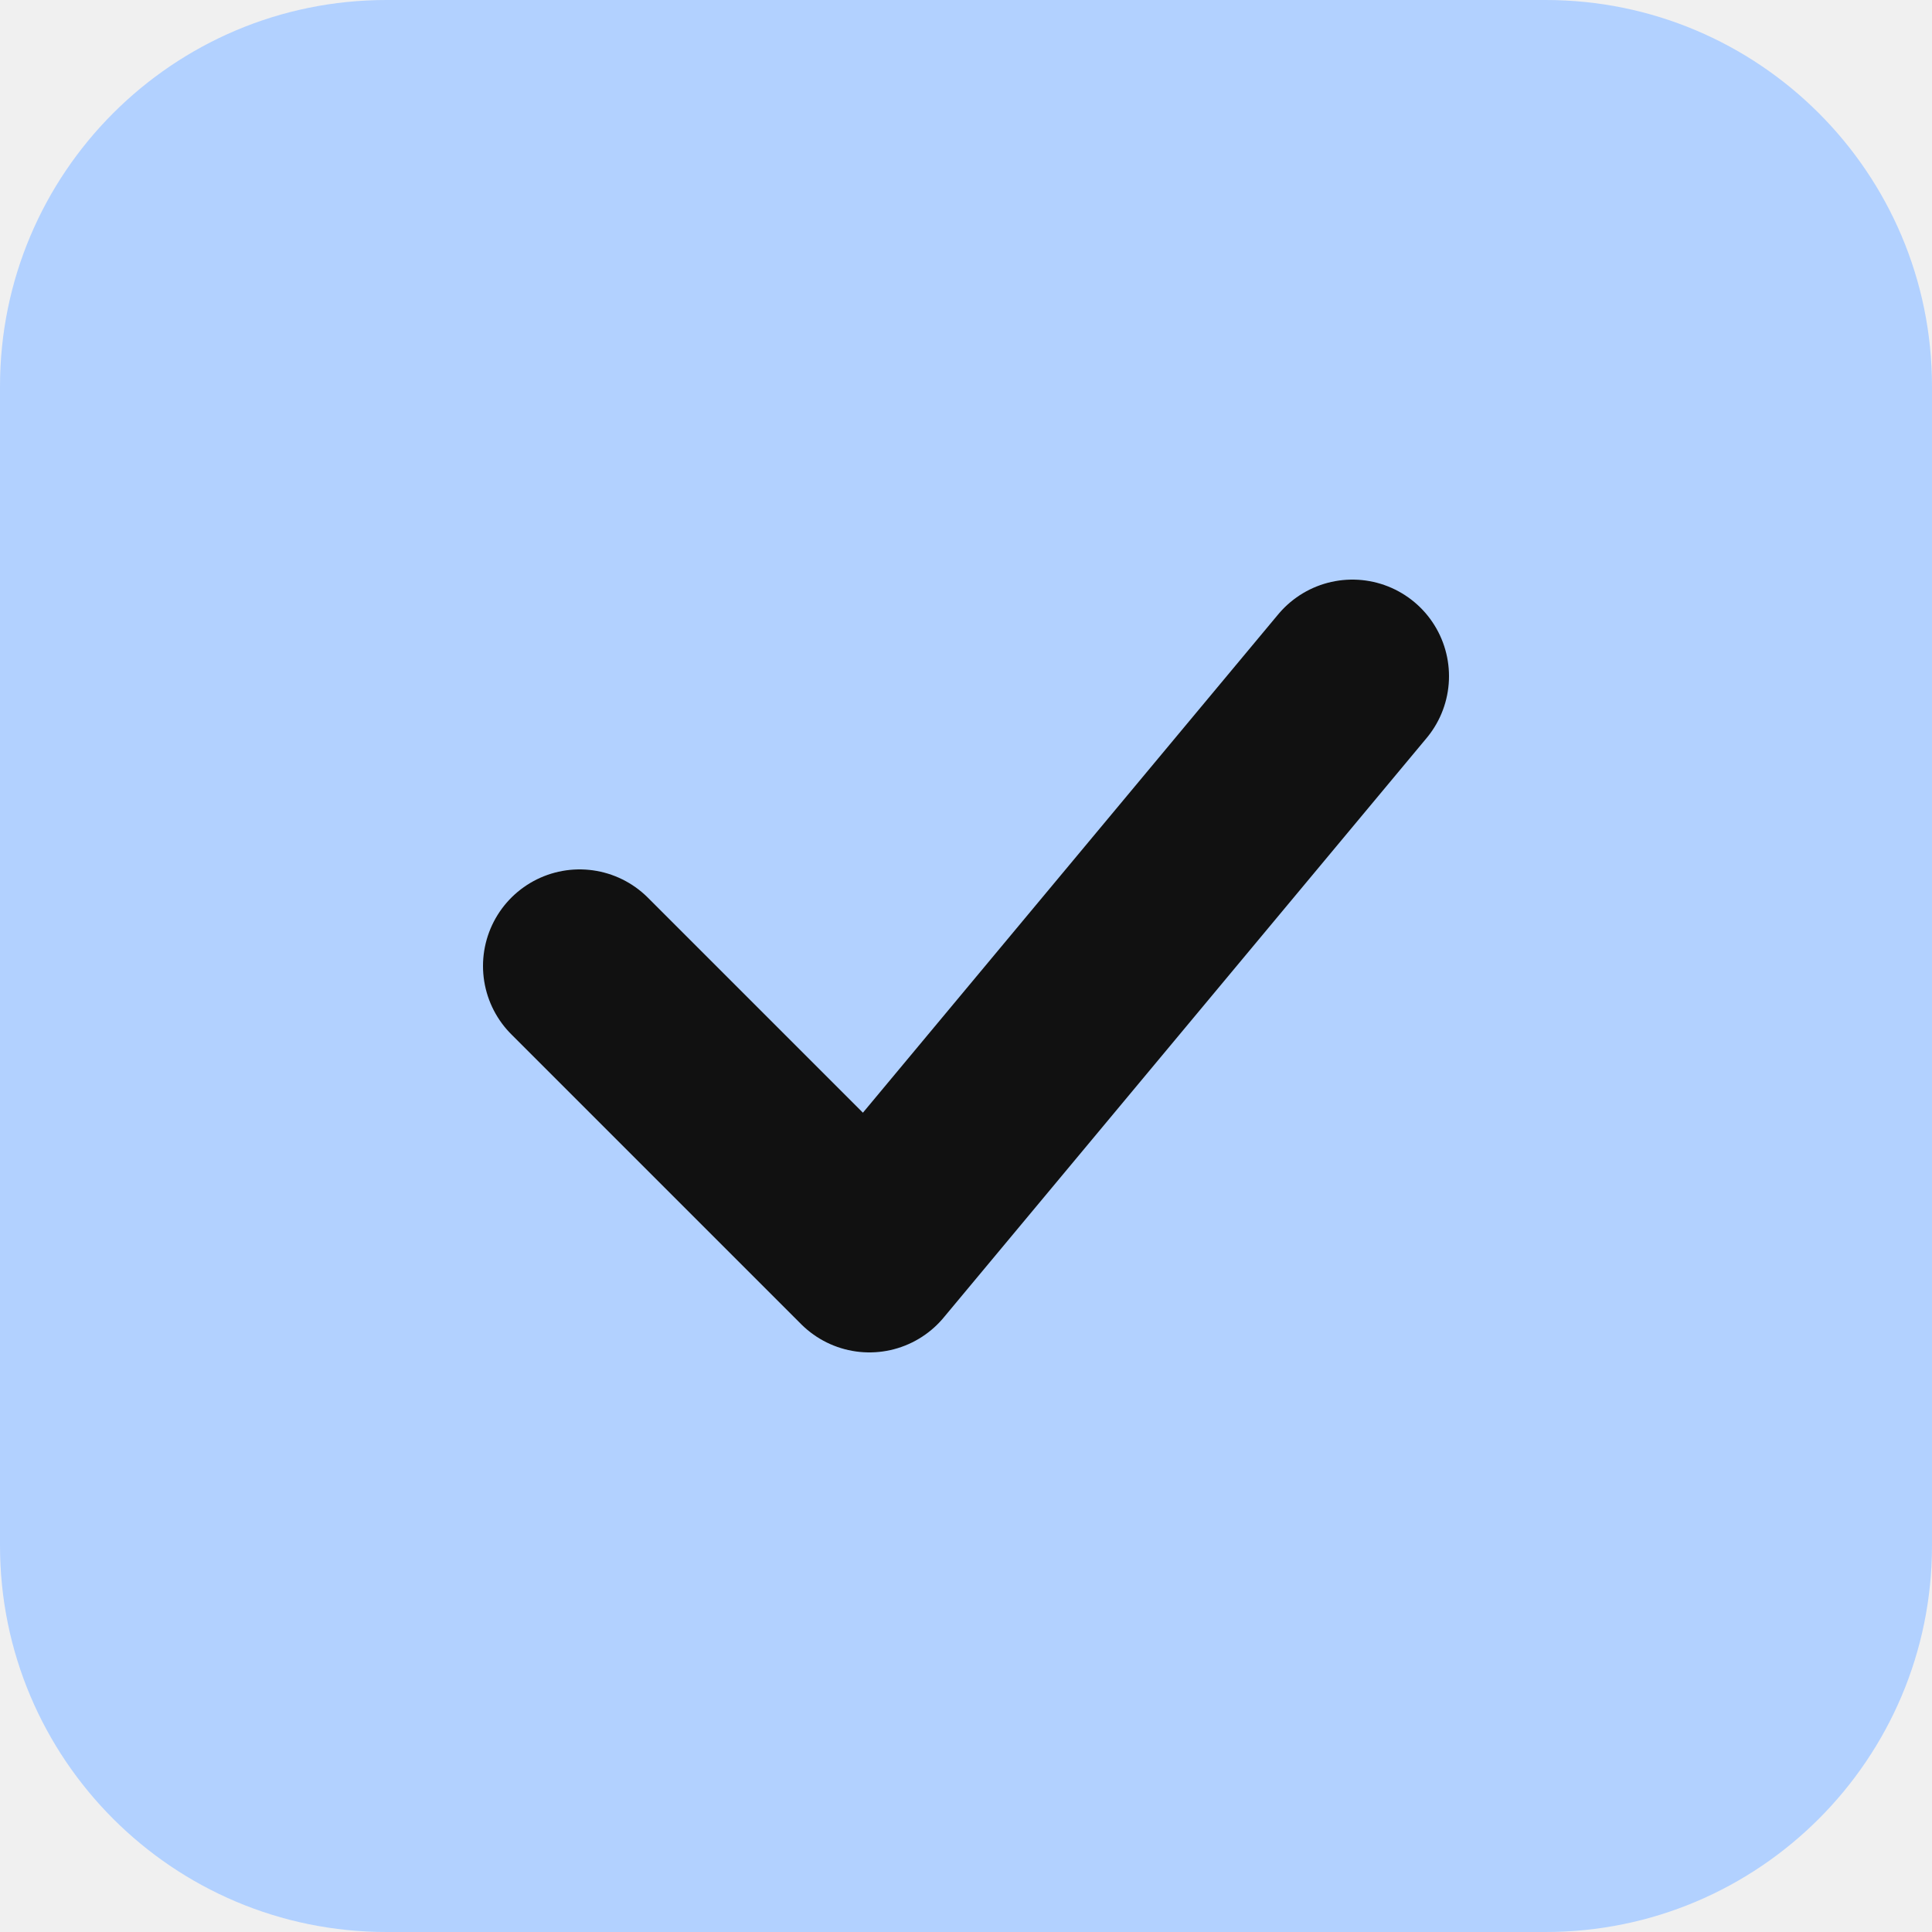
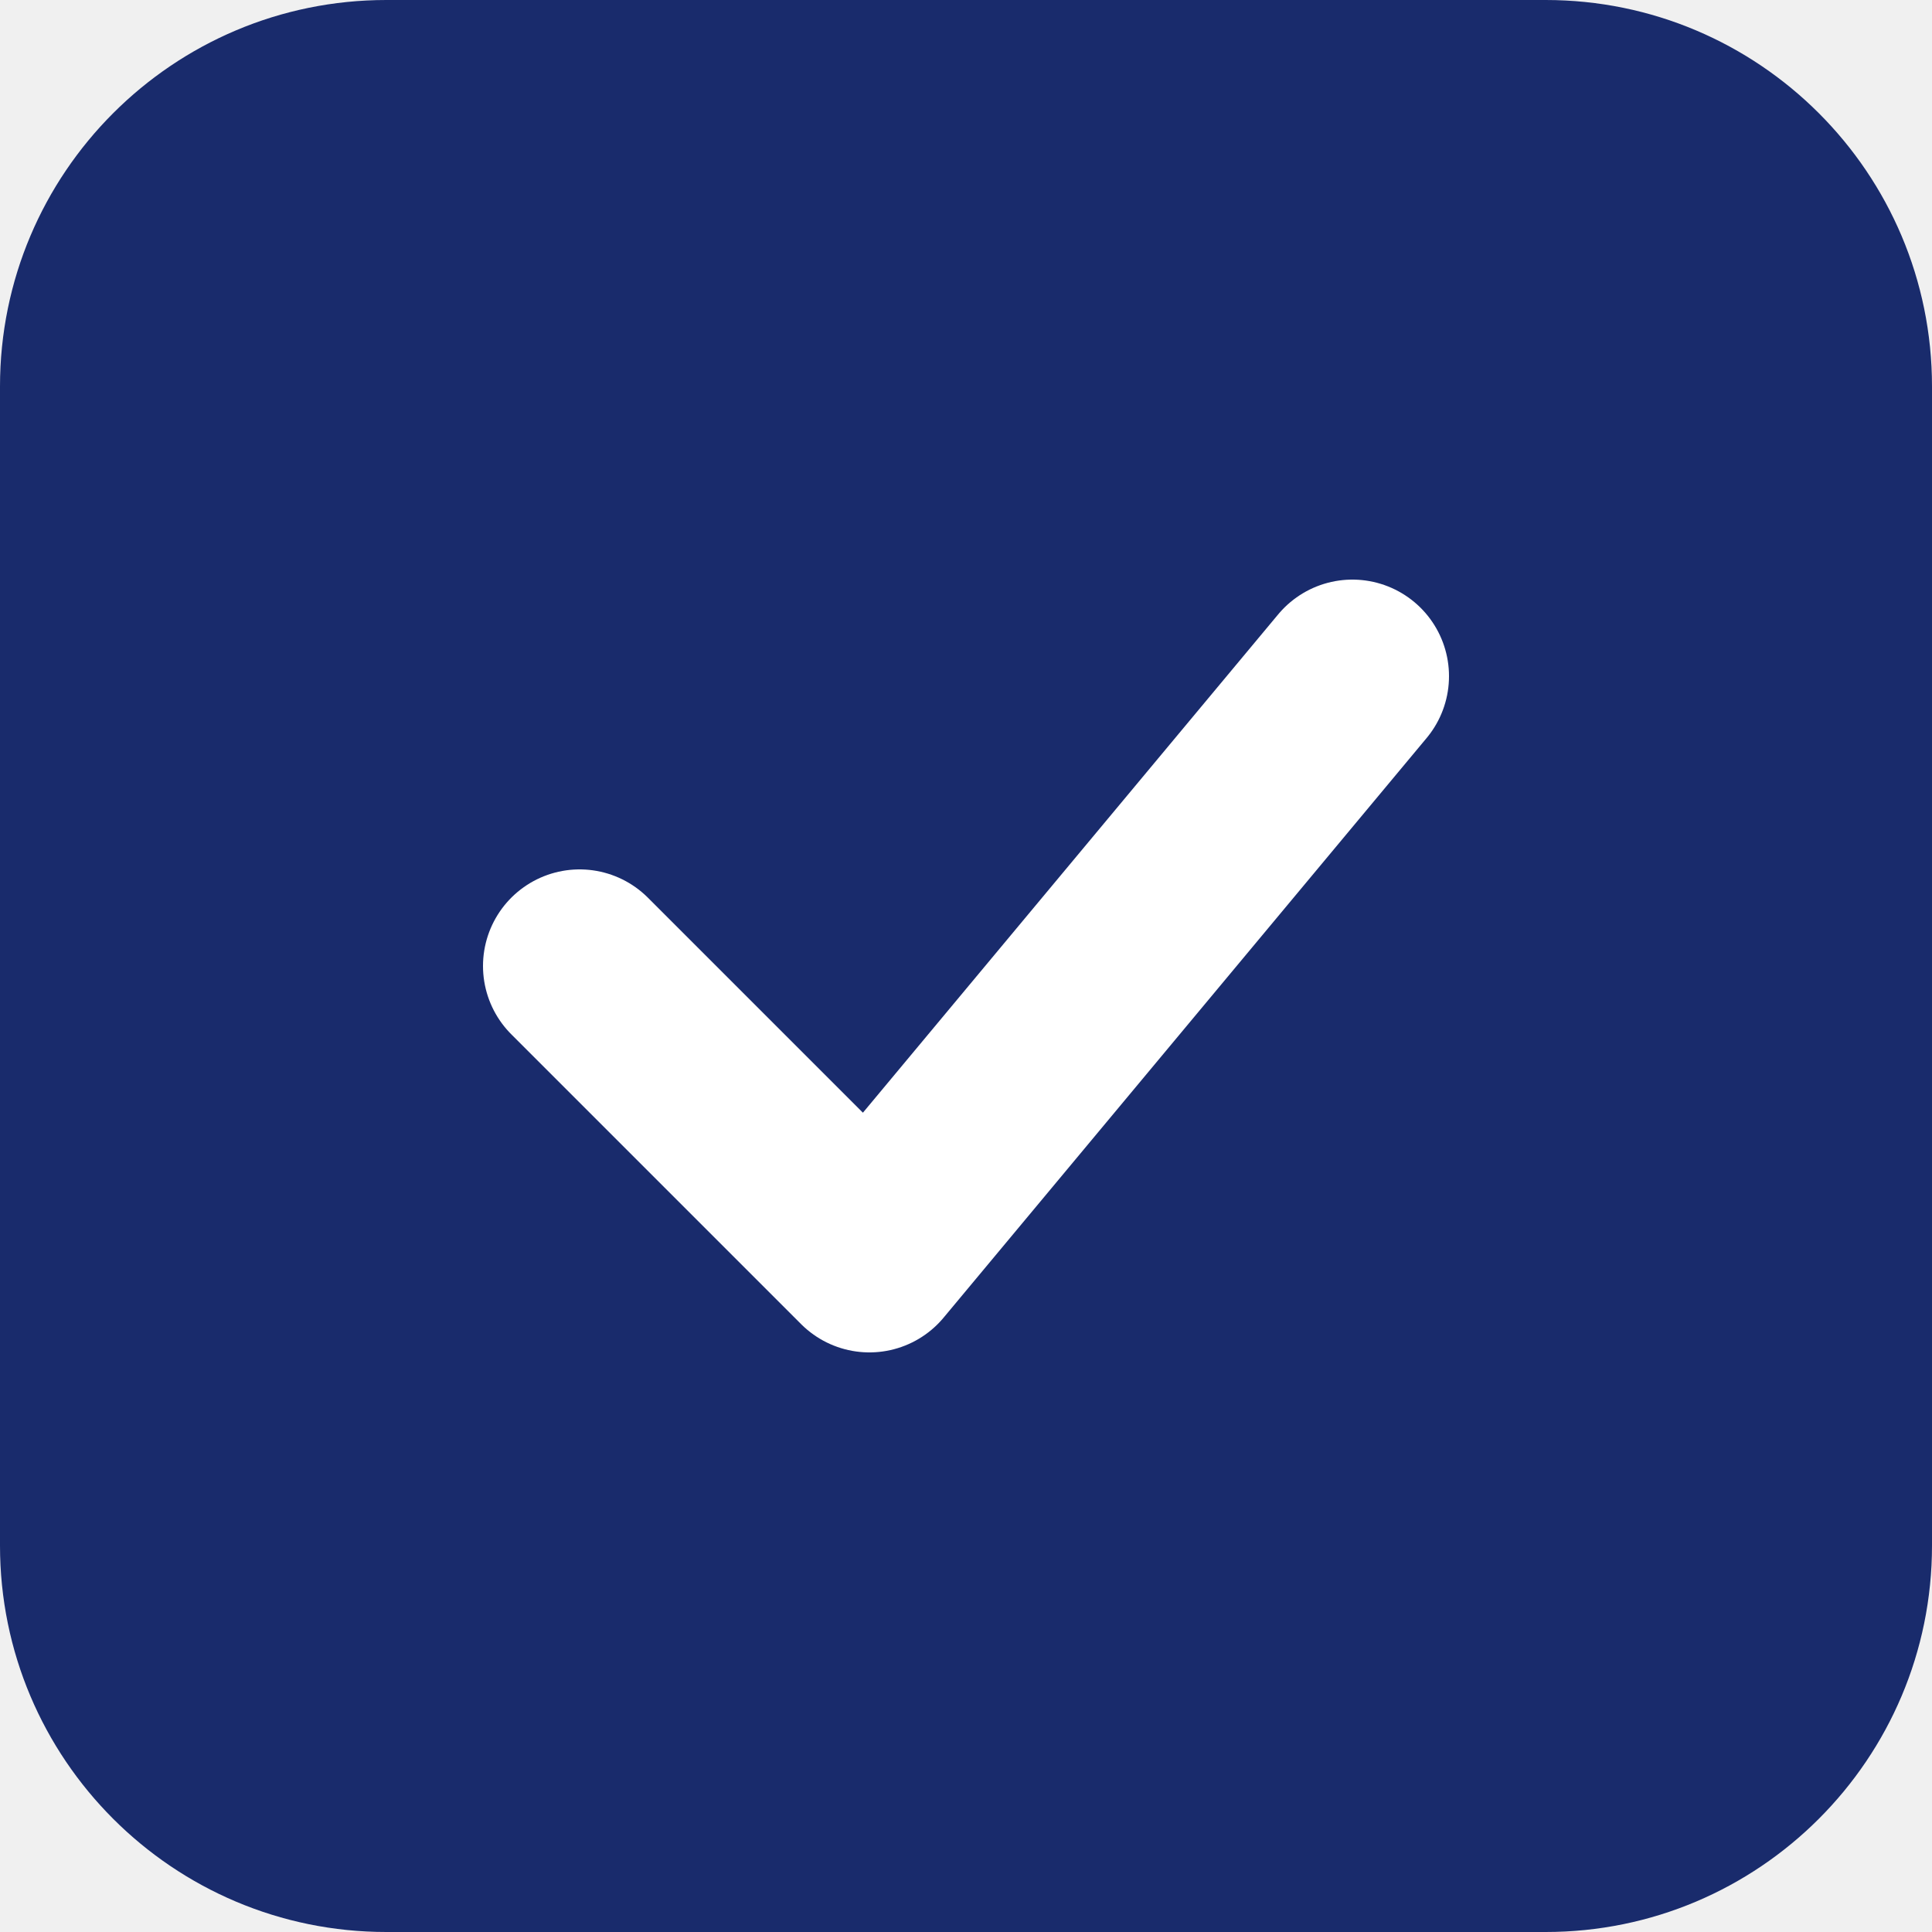
<svg xmlns="http://www.w3.org/2000/svg" width="20" height="20" viewBox="0 0 20 20" fill="none">
-   <rect width="20" height="20" rx="4" fill="#B2D1FF" />
-   <path d="M6 10L9 13L14 7" stroke="#111111" stroke-width="2" stroke-linecap="round" stroke-linejoin="round" />
+   <rect width="20" height="20" rx="4" fill="#192B6C" />
+   <path d="M6 10L9 13L14 7" stroke="white" stroke-width="2" stroke-linecap="round" stroke-linejoin="round" />
</svg>
